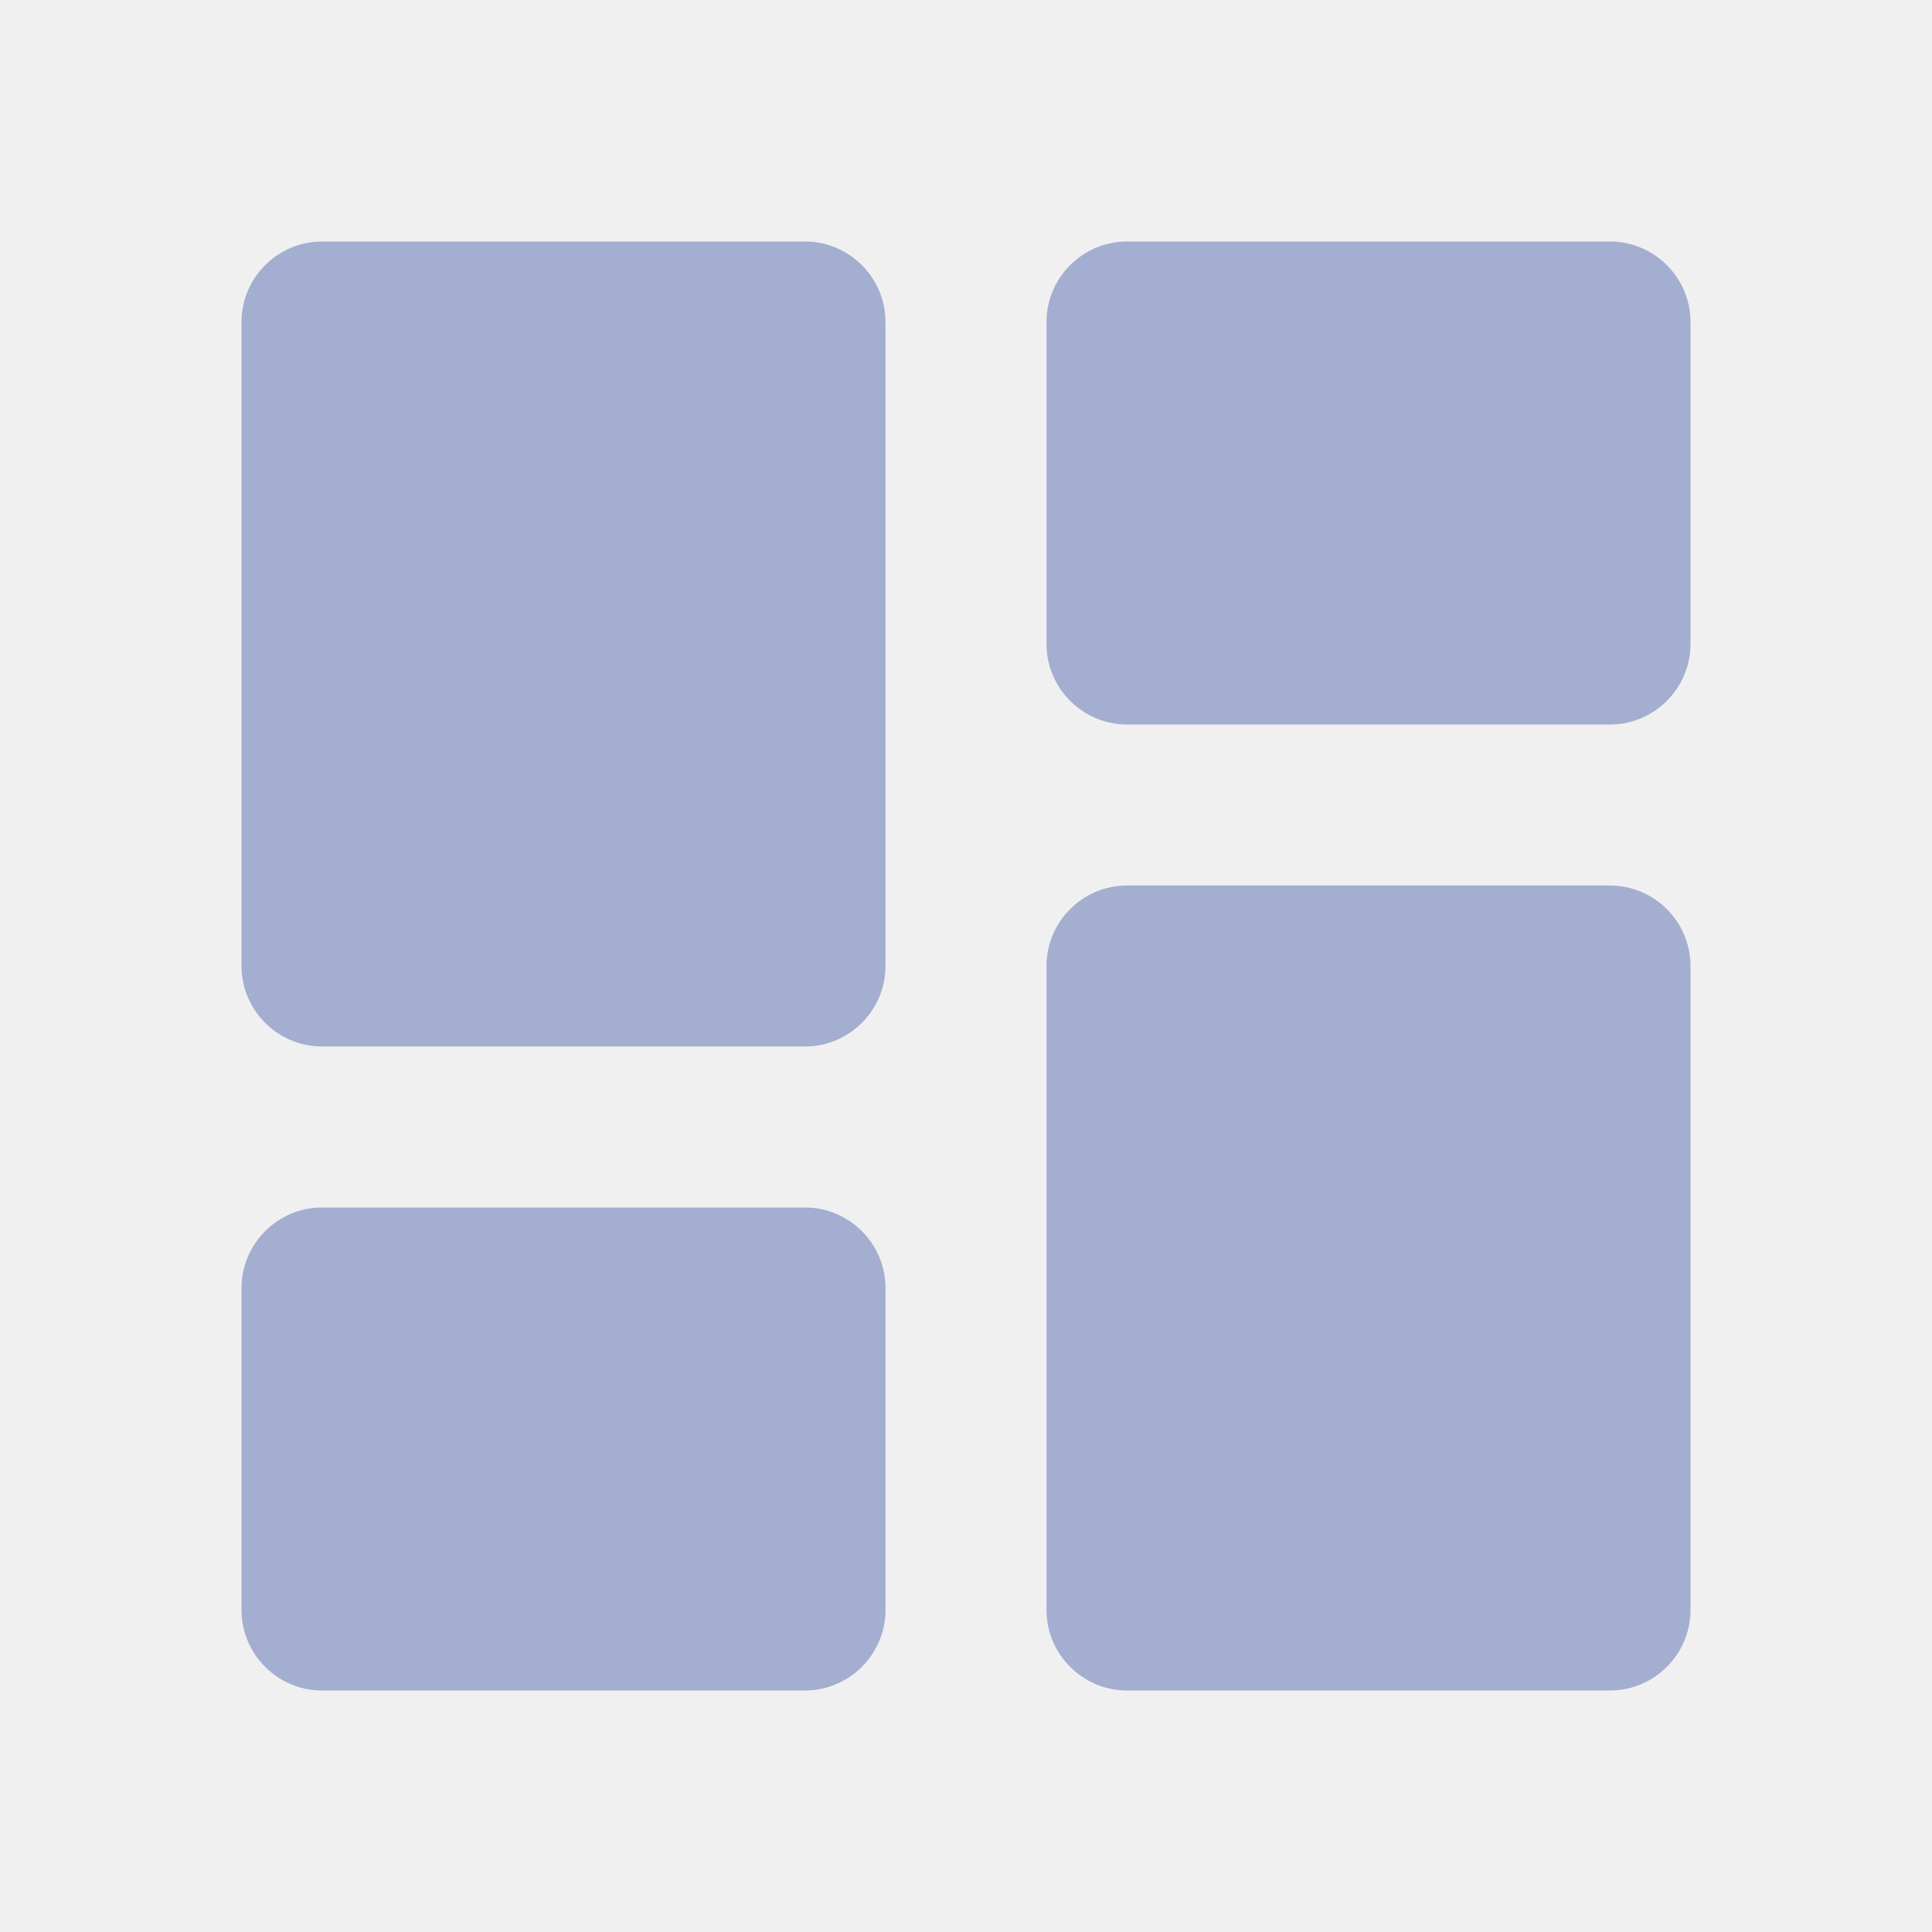
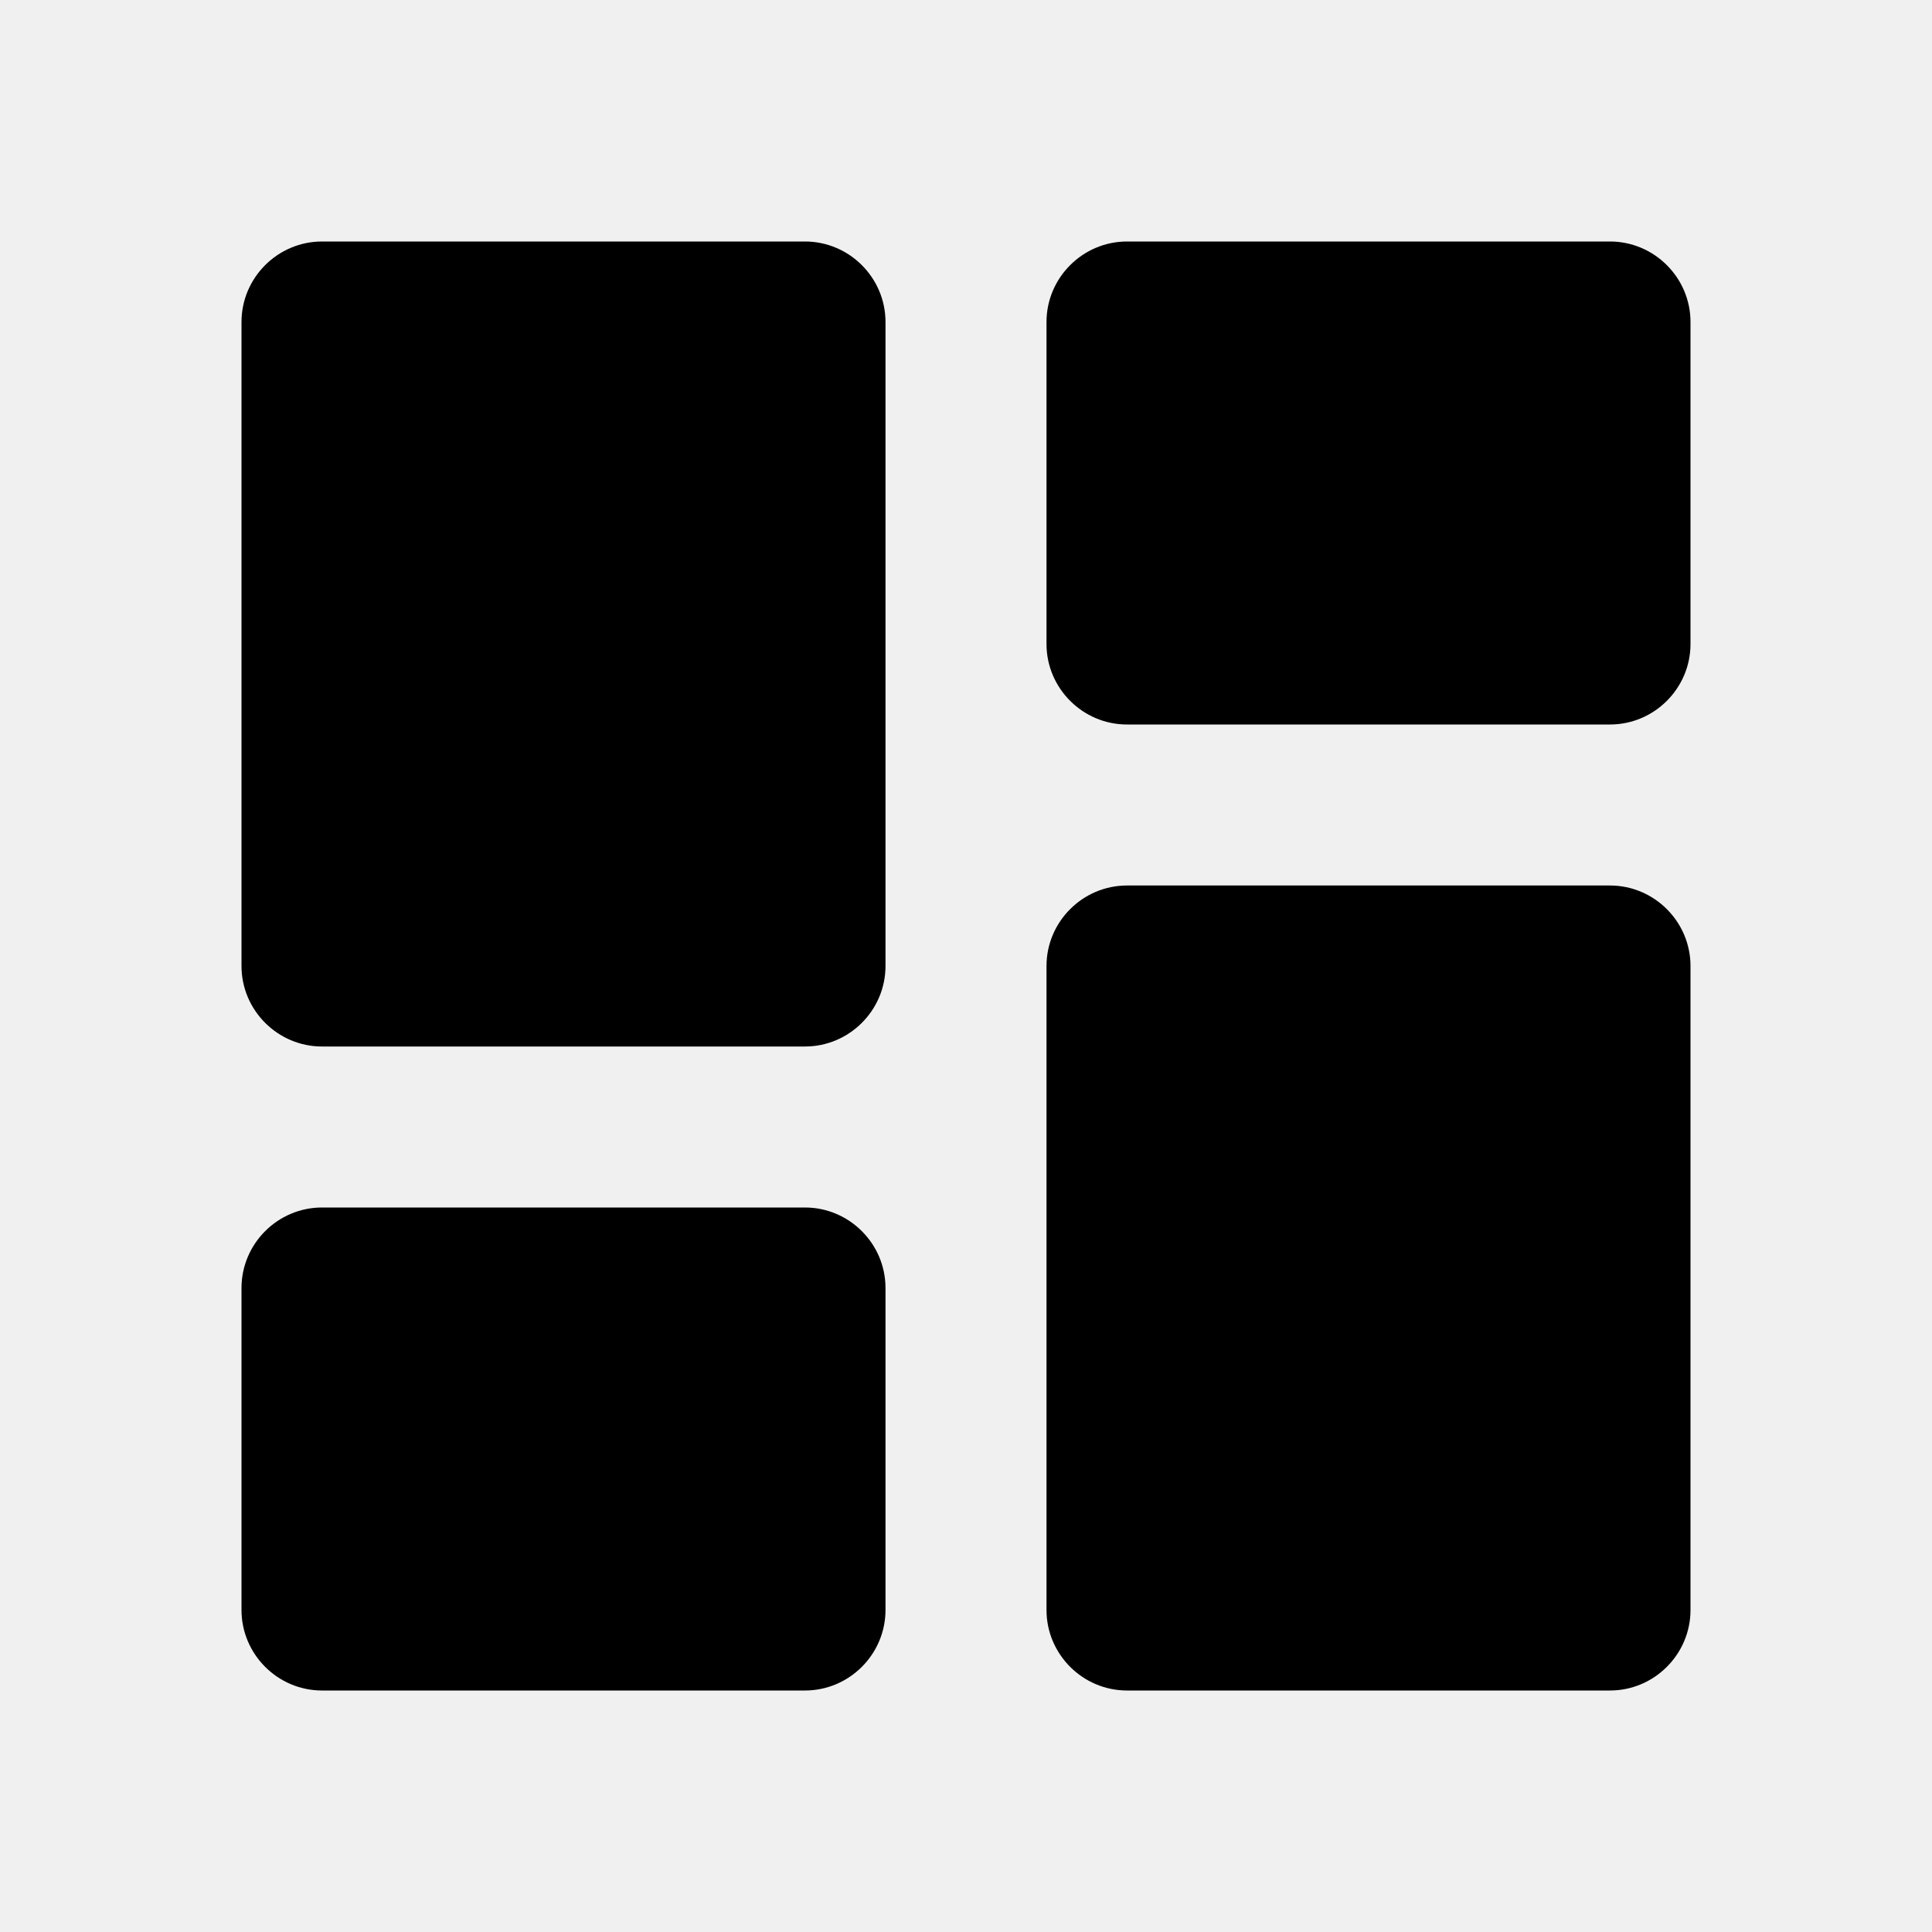
<svg xmlns="http://www.w3.org/2000/svg" width="24" height="24" viewBox="0 0 24 24" fill="none">
  <g clip-path="url(#clip0_1_624)">
-     <path d="M4 13H10C10.55 13 11 12.55 11 12V4C11 3.45 10.55 3 10 3H4C3.45 3 3 3.45 3 4V12C3 12.55 3.45 13 4 13ZM4 21H10C10.55 21 11 20.55 11 20V16C11 15.45 10.55 15 10 15H4C3.45 15 3 15.45 3 16V20C3 20.55 3.45 21 4 21ZM14 21H20C20.55 21 21 20.55 21 20V12C21 11.45 20.55 11 20 11H14C13.45 11 13 11.45 13 12V20C13 20.55 13.45 21 14 21ZM13 4V8C13 8.55 13.45 9 14 9H20C20.55 9 21 8.55 21 8V4C21 3.45 20.55 3 20 3H14C13.45 3 13 3.45 13 4Z" fill="#A3AED0" />
+     <path d="M4 13H10C10.55 13 11 12.55 11 12V4C11 3.45 10.55 3 10 3H4C3.45 3 3 3.45 3 4V12C3 12.55 3.45 13 4 13ZM4 21H10C10.55 21 11 20.55 11 20V16C11 15.45 10.55 15 10 15H4C3.45 15 3 15.45 3 16V20C3 20.55 3.45 21 4 21ZM14 21H20C20.55 21 21 20.55 21 20V12C21 11.45 20.55 11 20 11H14C13.45 11 13 11.45 13 12V20C13 20.55 13.45 21 14 21ZM13 4V8C13 8.55 13.45 9 14 9H20C20.55 9 21 8.55 21 8V4C21 3.45 20.55 3 20 3H14C13.45 3 13 3.45 13 4Z" fill="currentColor" />
  </g>
  <defs>
    <clipPath id="clip0_1_624">
      <rect width="24" height="24" fill="white" />
    </clipPath>
  </defs>
</svg>
